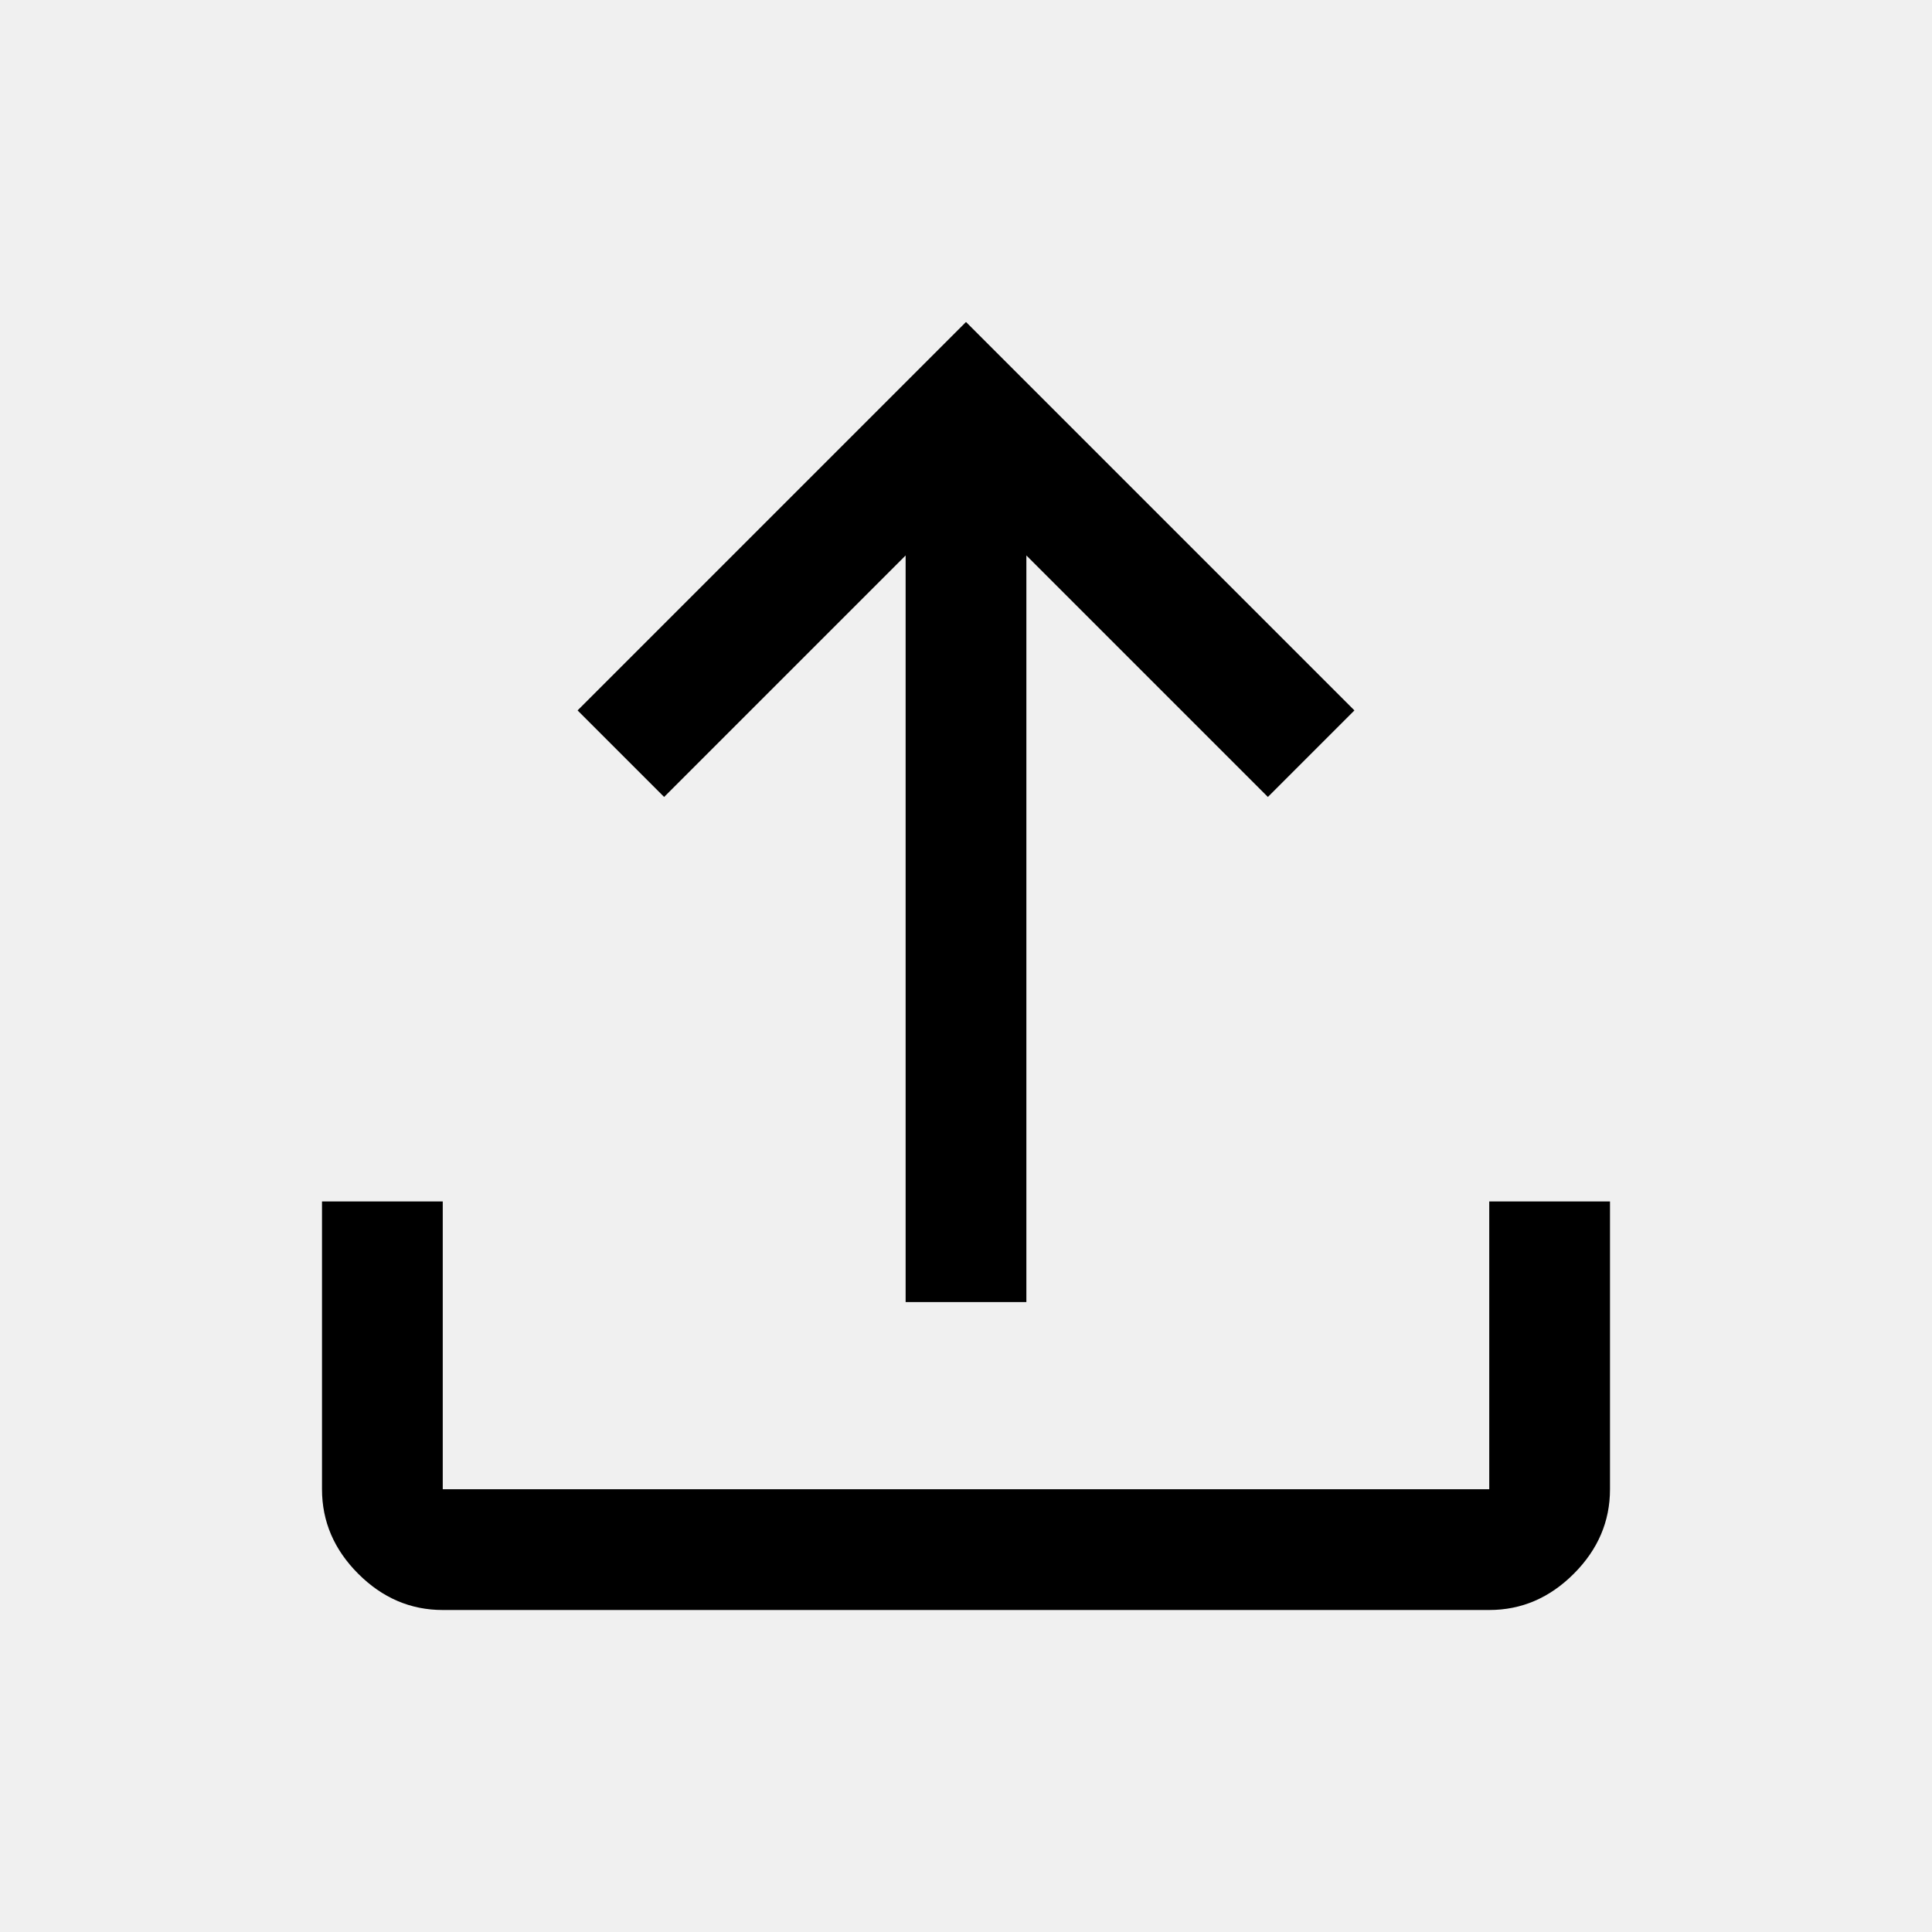
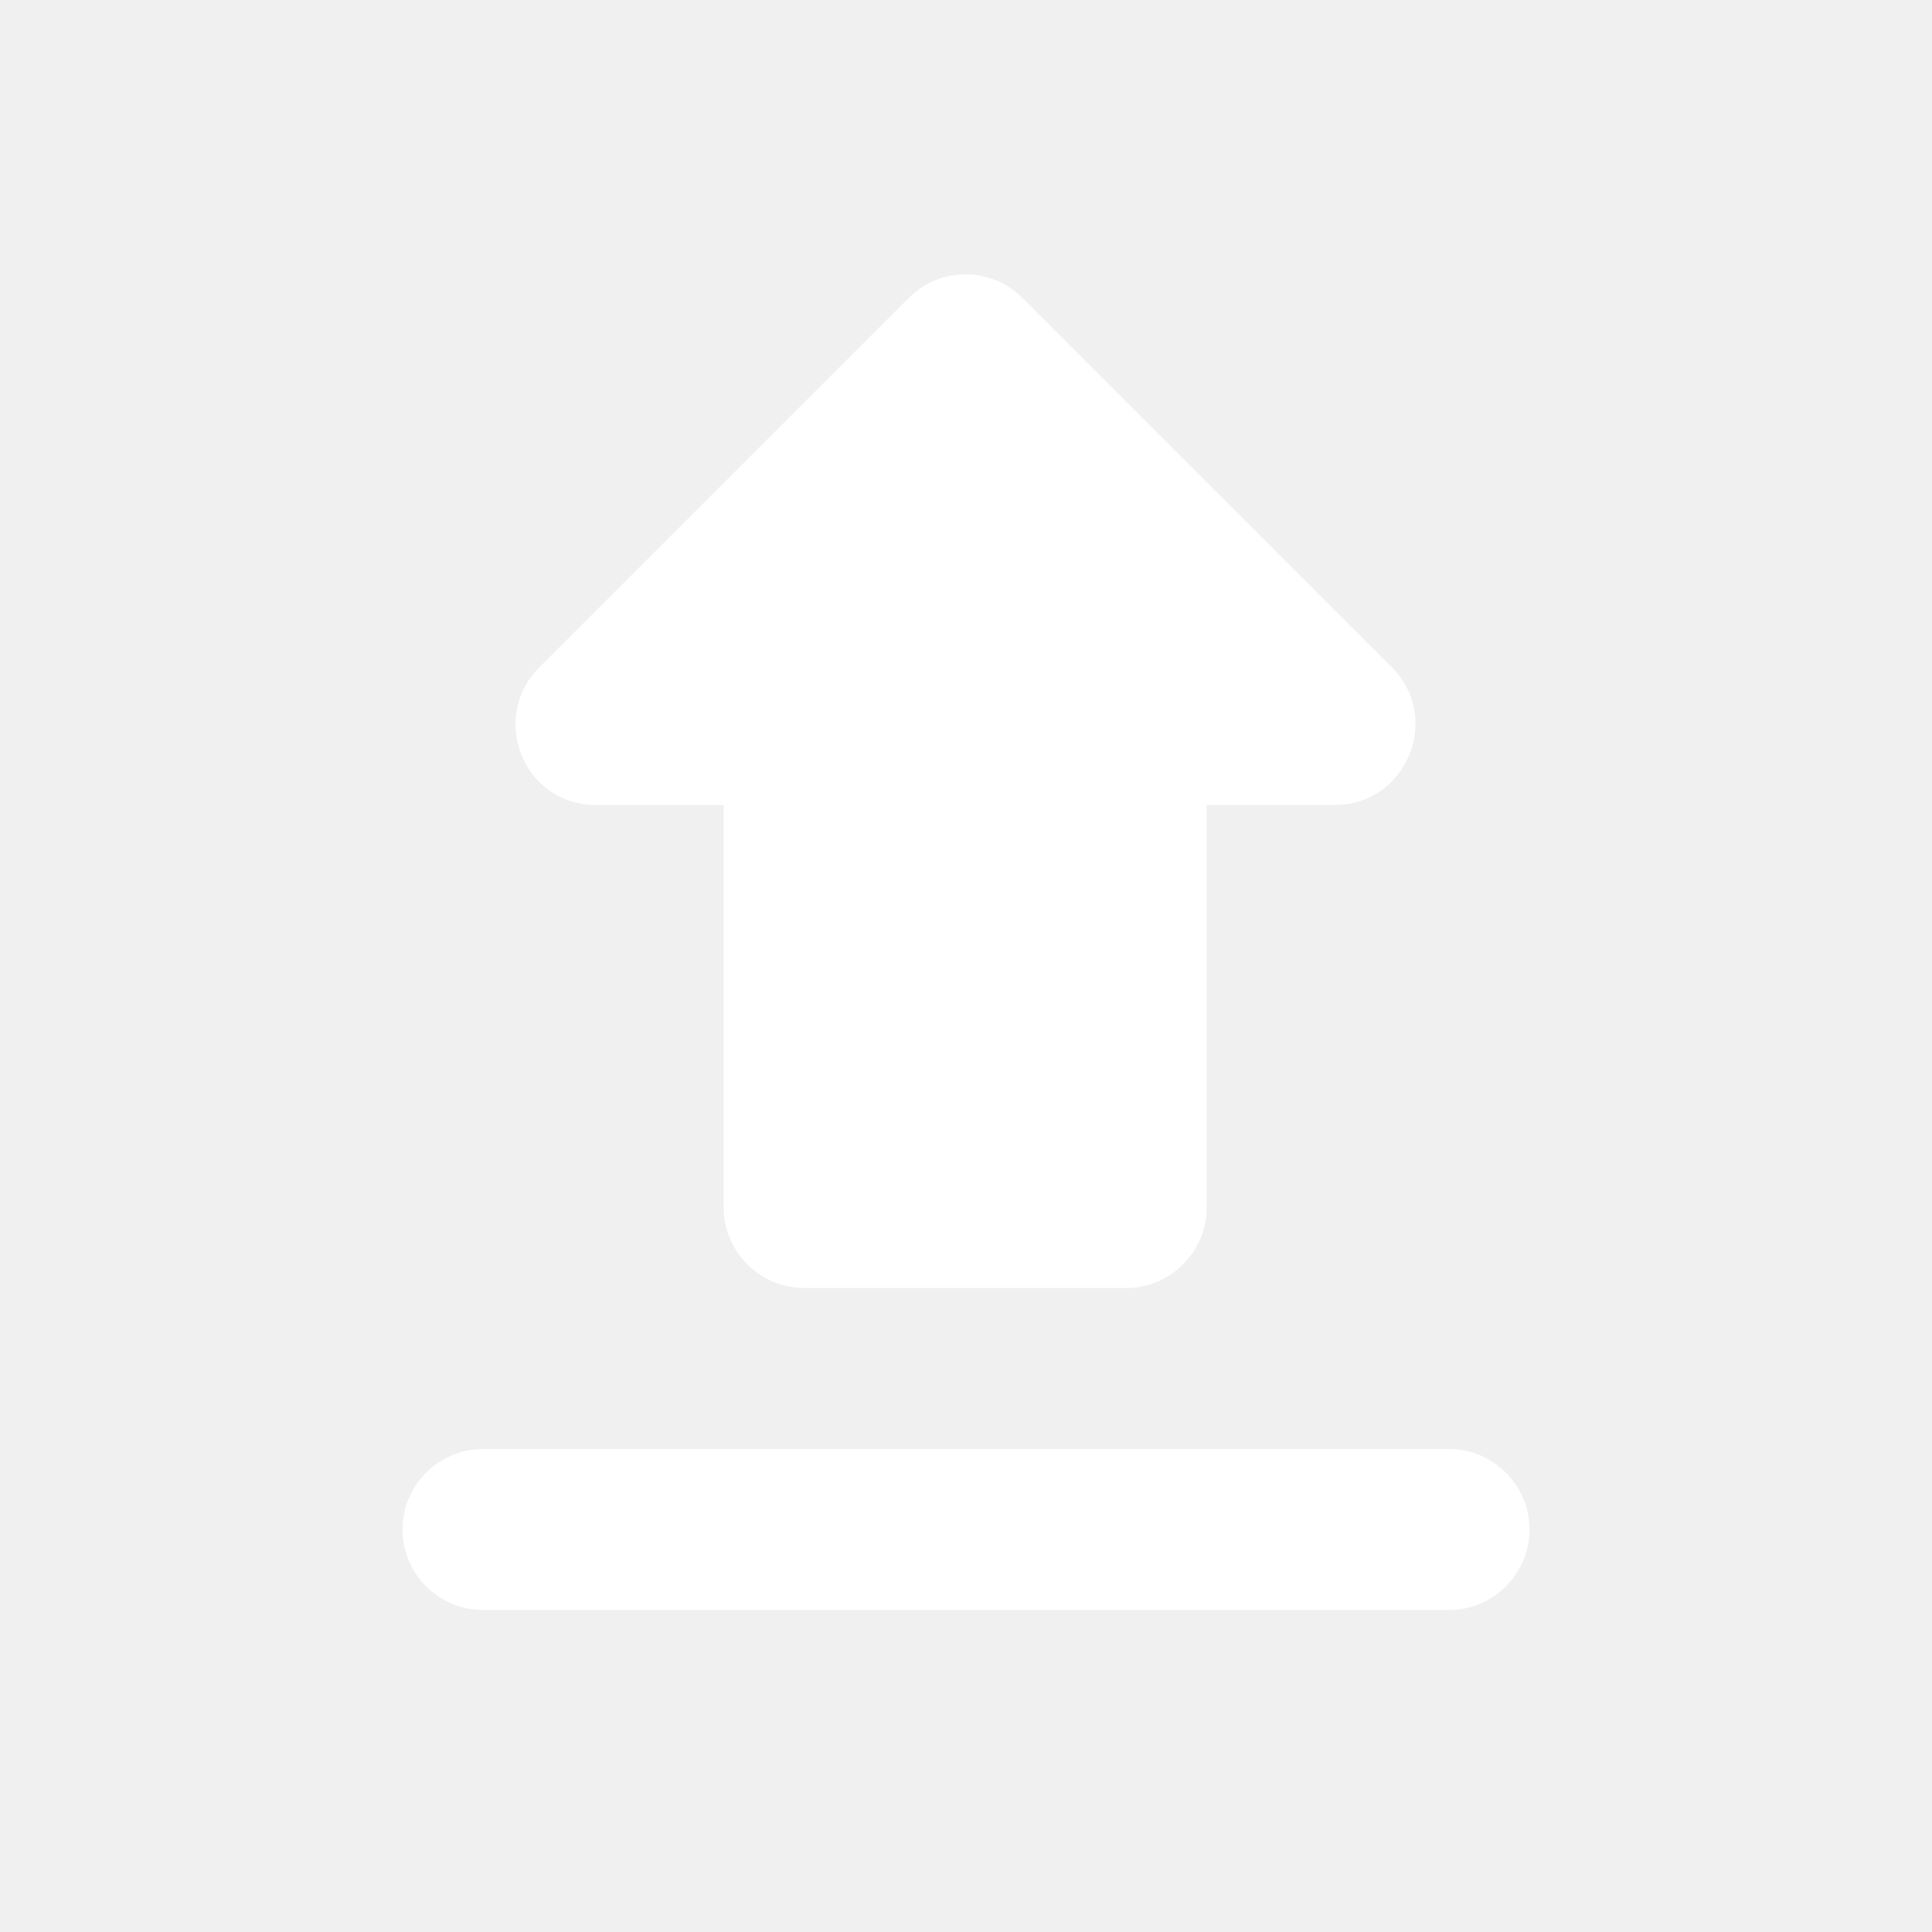
- <svg xmlns="http://www.w3.org/2000/svg" height="48" viewBox="0 96 960 960" width="48">
-   <path d="M220 896q-24 0-42-18t-18-42V693h60v143h520V693h60v143q0 24-18 42t-42 18H220Zm230-153V372L330 492l-43-43 193-193 193 193-43 43-120-120v371h-60Z" />
+ <svg xmlns="http://www.w3.org/2000/svg" enable-background="new 0 0 24 24" height="24px" viewBox="0 0 24 24" width="24px" fill="#FFFFFF">
+   <g>
+     <rect fill="none" height="24" width="24" />
+   </g>
+   <g>
+     <path d="M7.4,10h1.59v5c0,0.55,0.45,1,1,1h4c0.55,0,1-0.45,1-1v-5h1.59c0.89,0,1.34-1.08,0.71-1.71L12.7,3.7 c-0.39-0.39-1.02-0.39-1.41,0L6.7,8.29C6.07,8.92,6.51,10,7.4,10z M5,19c0,0.55,0.45,1,1,1h12c0.55,0,1-0.45,1-1s-0.45-1-1-1H6 C5.45,18,5,18.45,5,19z" />
+   </g>
</svg>
